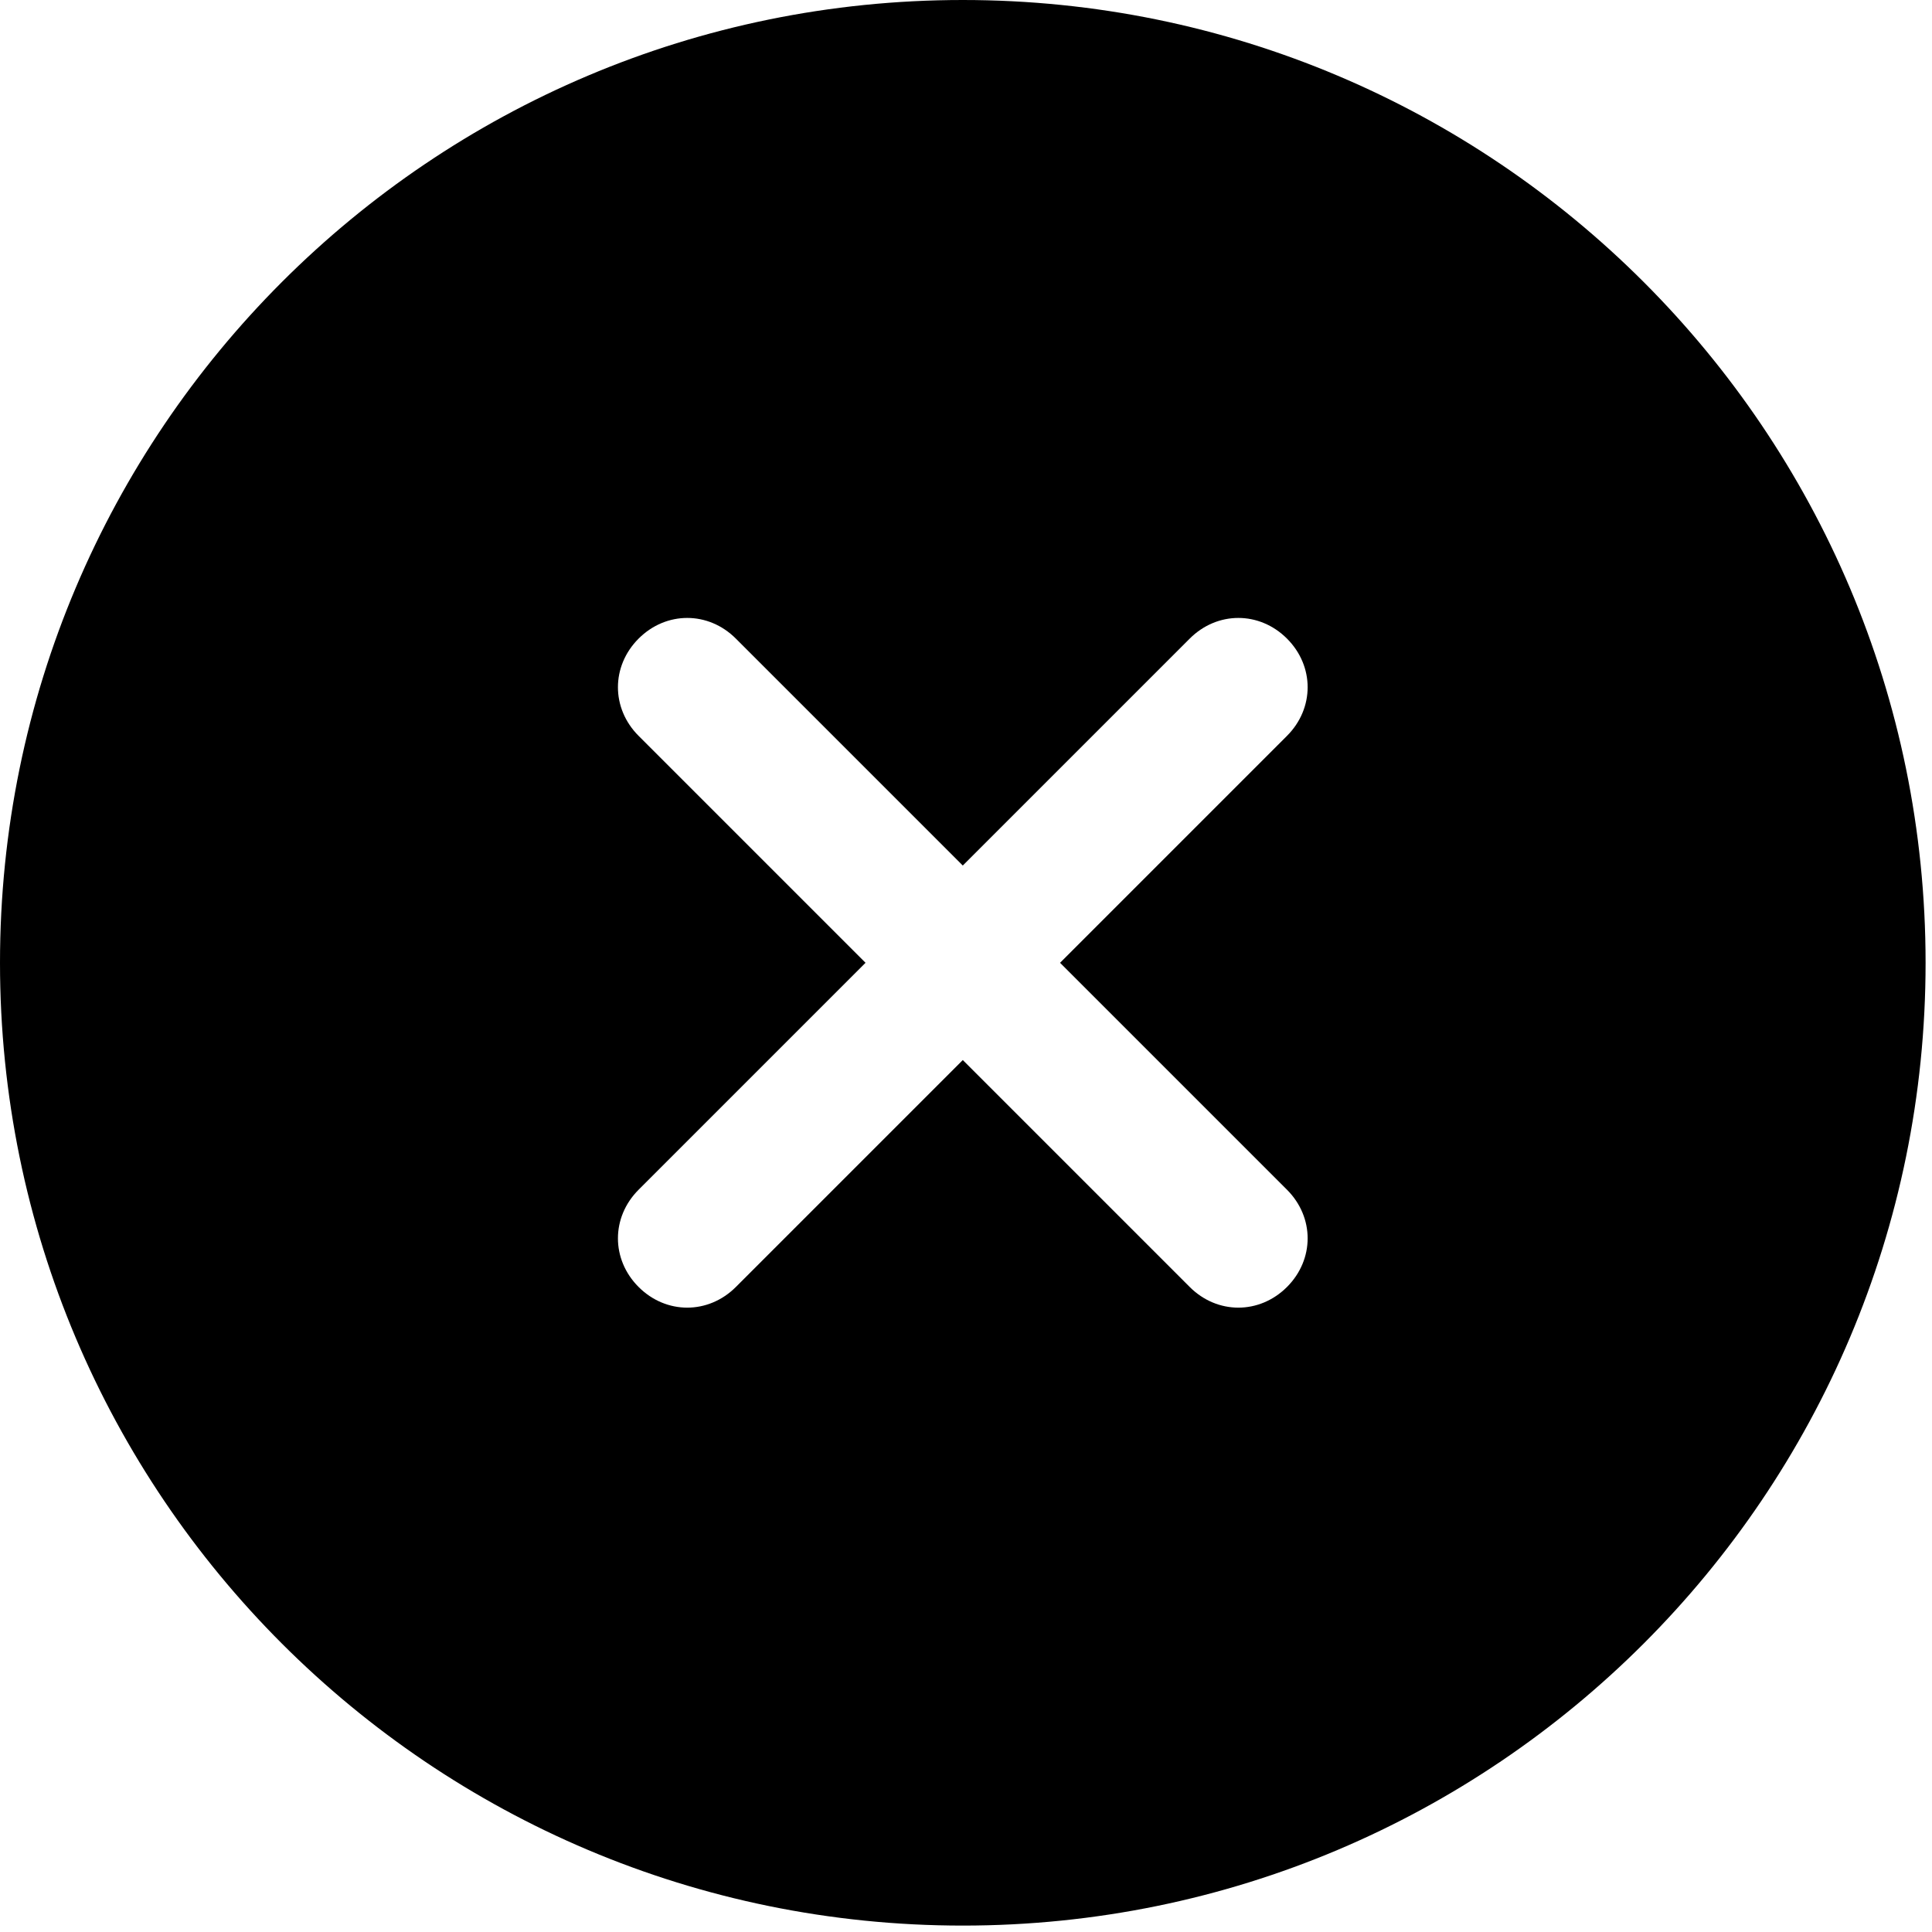
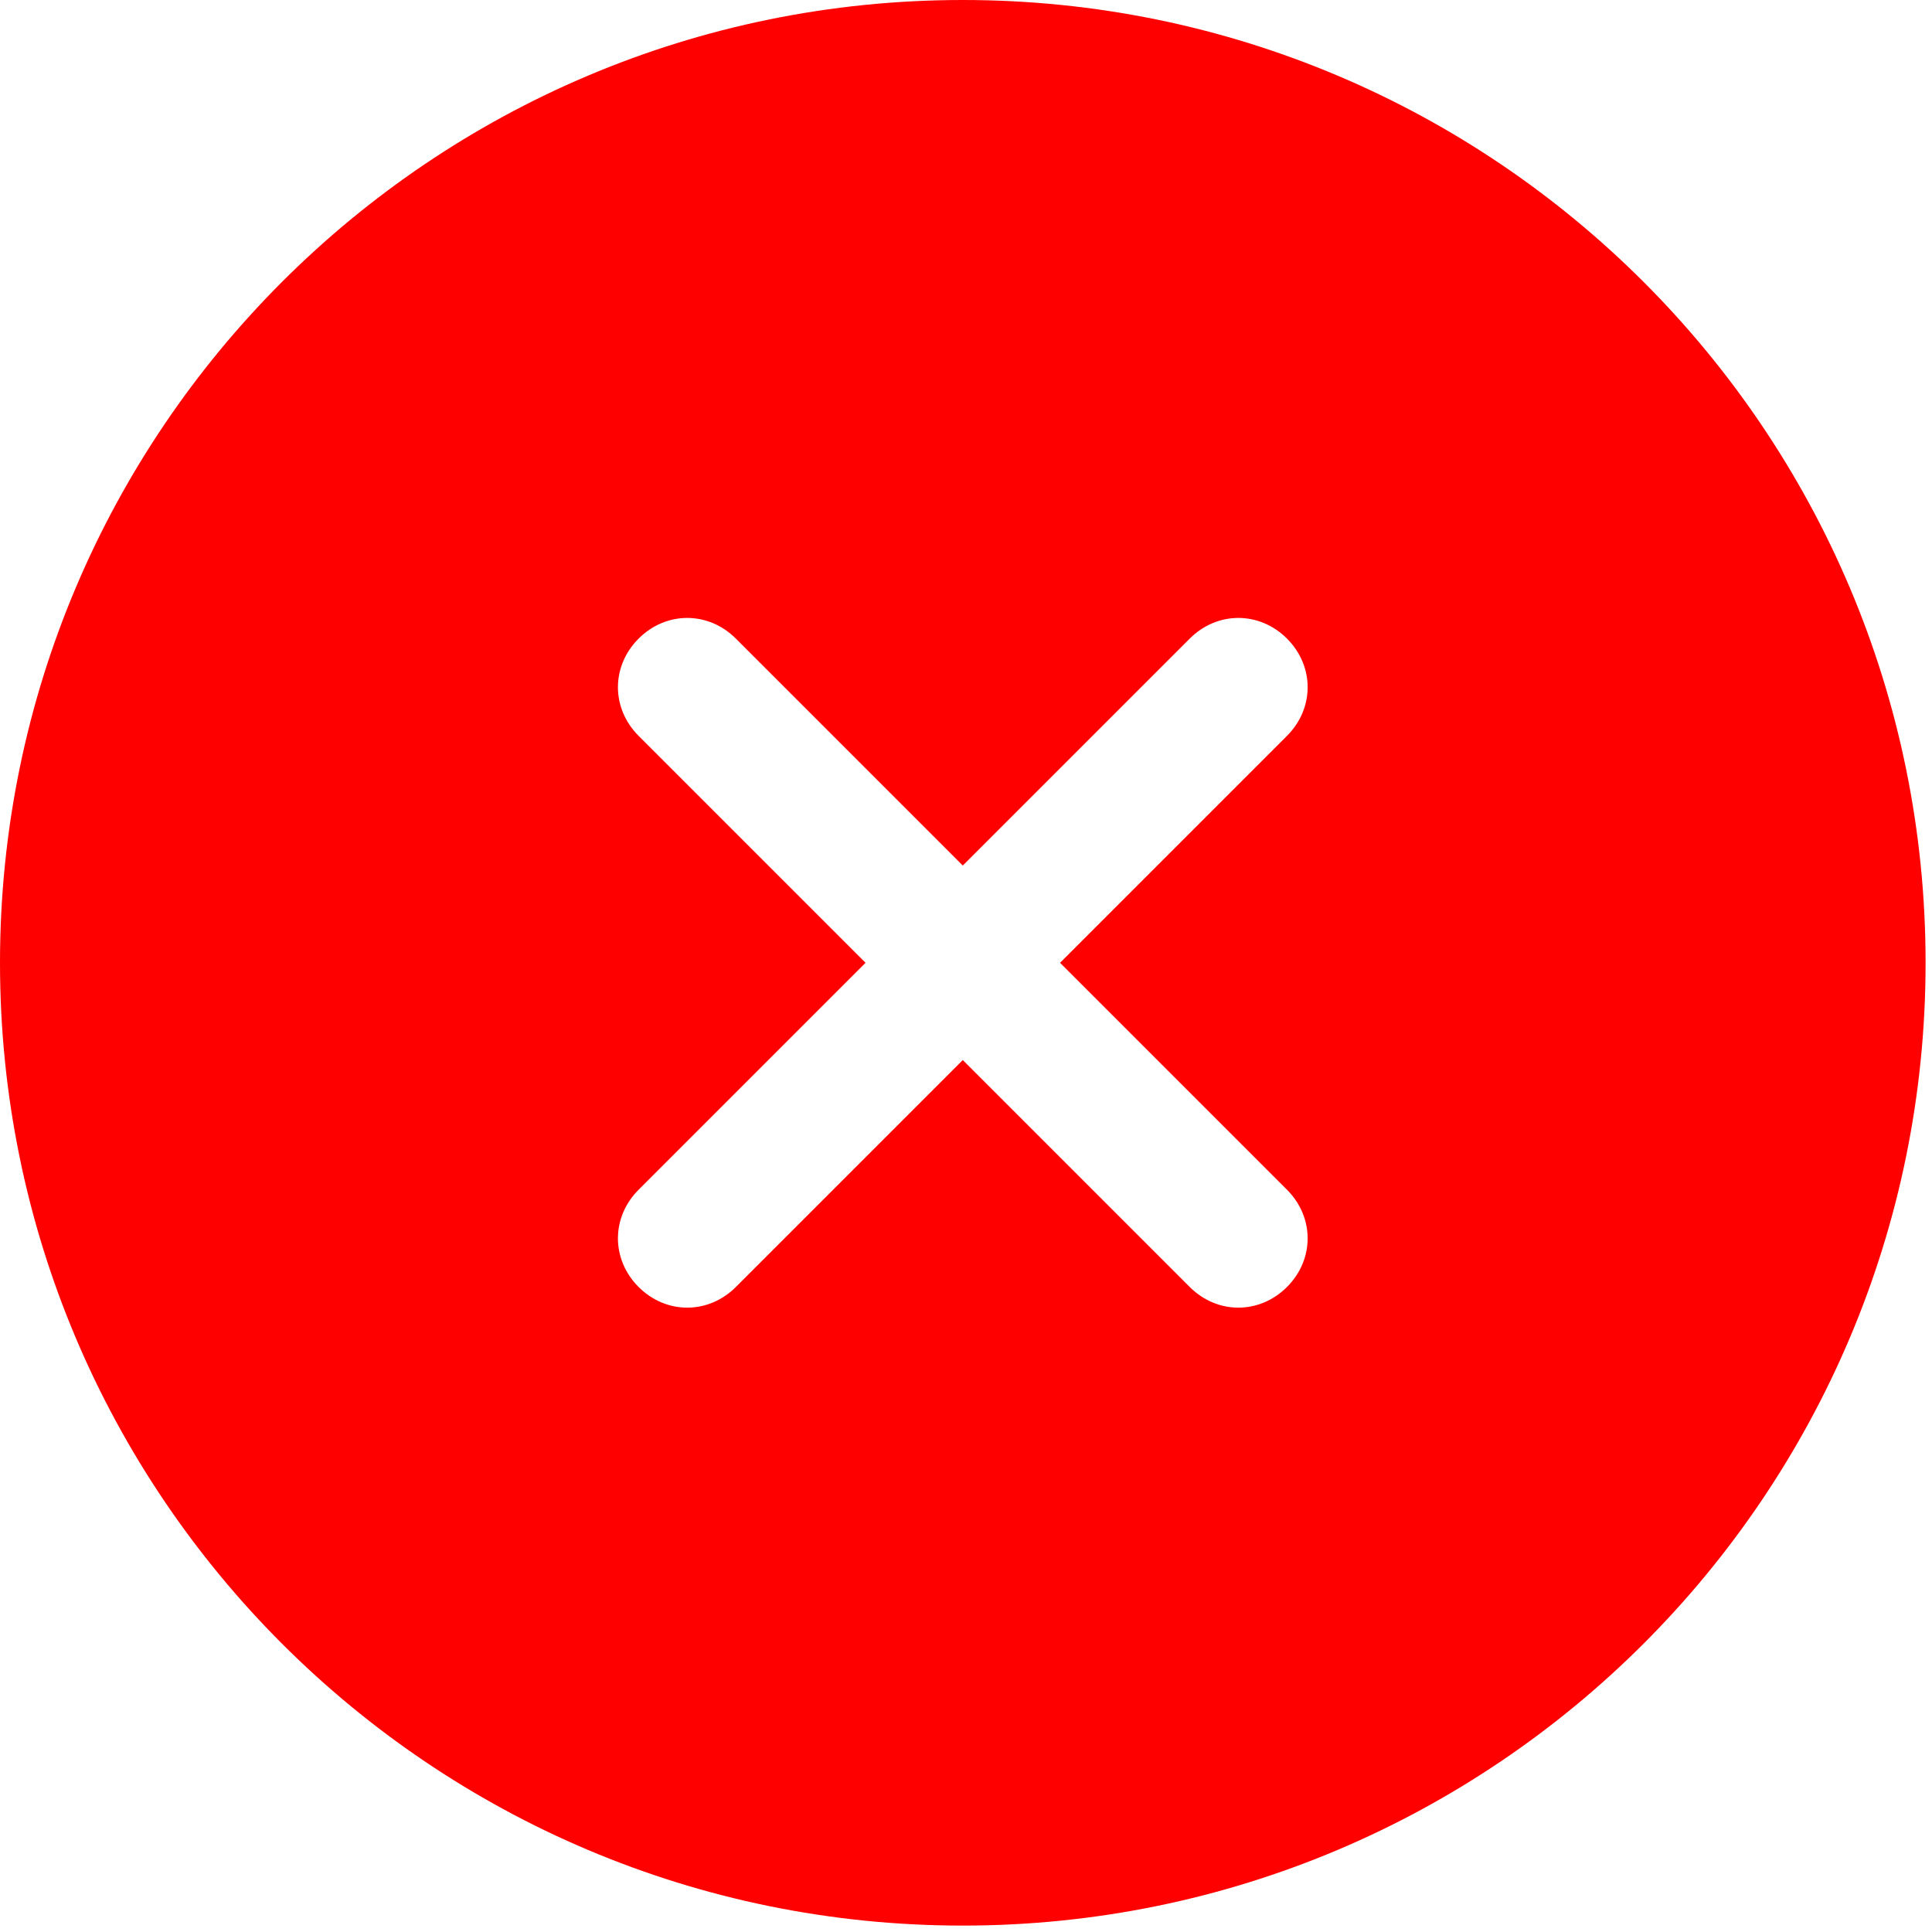
- <svg xmlns="http://www.w3.org/2000/svg" width="50px" height="50px" viewBox="0 0 50 50" version="1.1">
+ <svg xmlns="http://www.w3.org/2000/svg" viewBox="0 0 50 50" version="1.1">
  <g id="Icon/Cross" stroke="none" stroke-width="1" fill="none" fill-rule="evenodd">
-     <g id="noun_add_1610828" fill="#000000" fill-rule="nonzero">
+     <g id="noun_add_1610828" fill="red" fill-rule="nonzero">
      <path d="M24.917,0 C11.153,0 0,11.153 0,24.917 C0,38.681 11.153,49.834 24.917,49.834 C38.681,49.834 49.834,38.681 49.834,24.917 C49.834,11.153 38.681,0 24.917,0 Z M30.79,33.307 L24.917,27.434 L19.044,33.307 C18.331,34.02 17.24,34.02 16.527,33.307 C15.814,32.594 15.814,31.503 16.527,30.79 L22.4,24.917 L16.527,19.044 C15.814,18.331 15.814,17.24 16.527,16.527 C17.24,15.814 18.331,15.814 19.044,16.527 L24.917,22.4 L30.79,16.527 C31.503,15.814 32.594,15.814 33.307,16.527 C34.02,17.24 34.02,18.331 33.307,19.044 L27.434,24.917 L33.307,30.79 C34.02,31.503 34.02,32.594 33.307,33.307 C32.594,34.02 31.503,34.02 30.79,33.307 Z" id="Shape" />
    </g>
  </g>
</svg>
